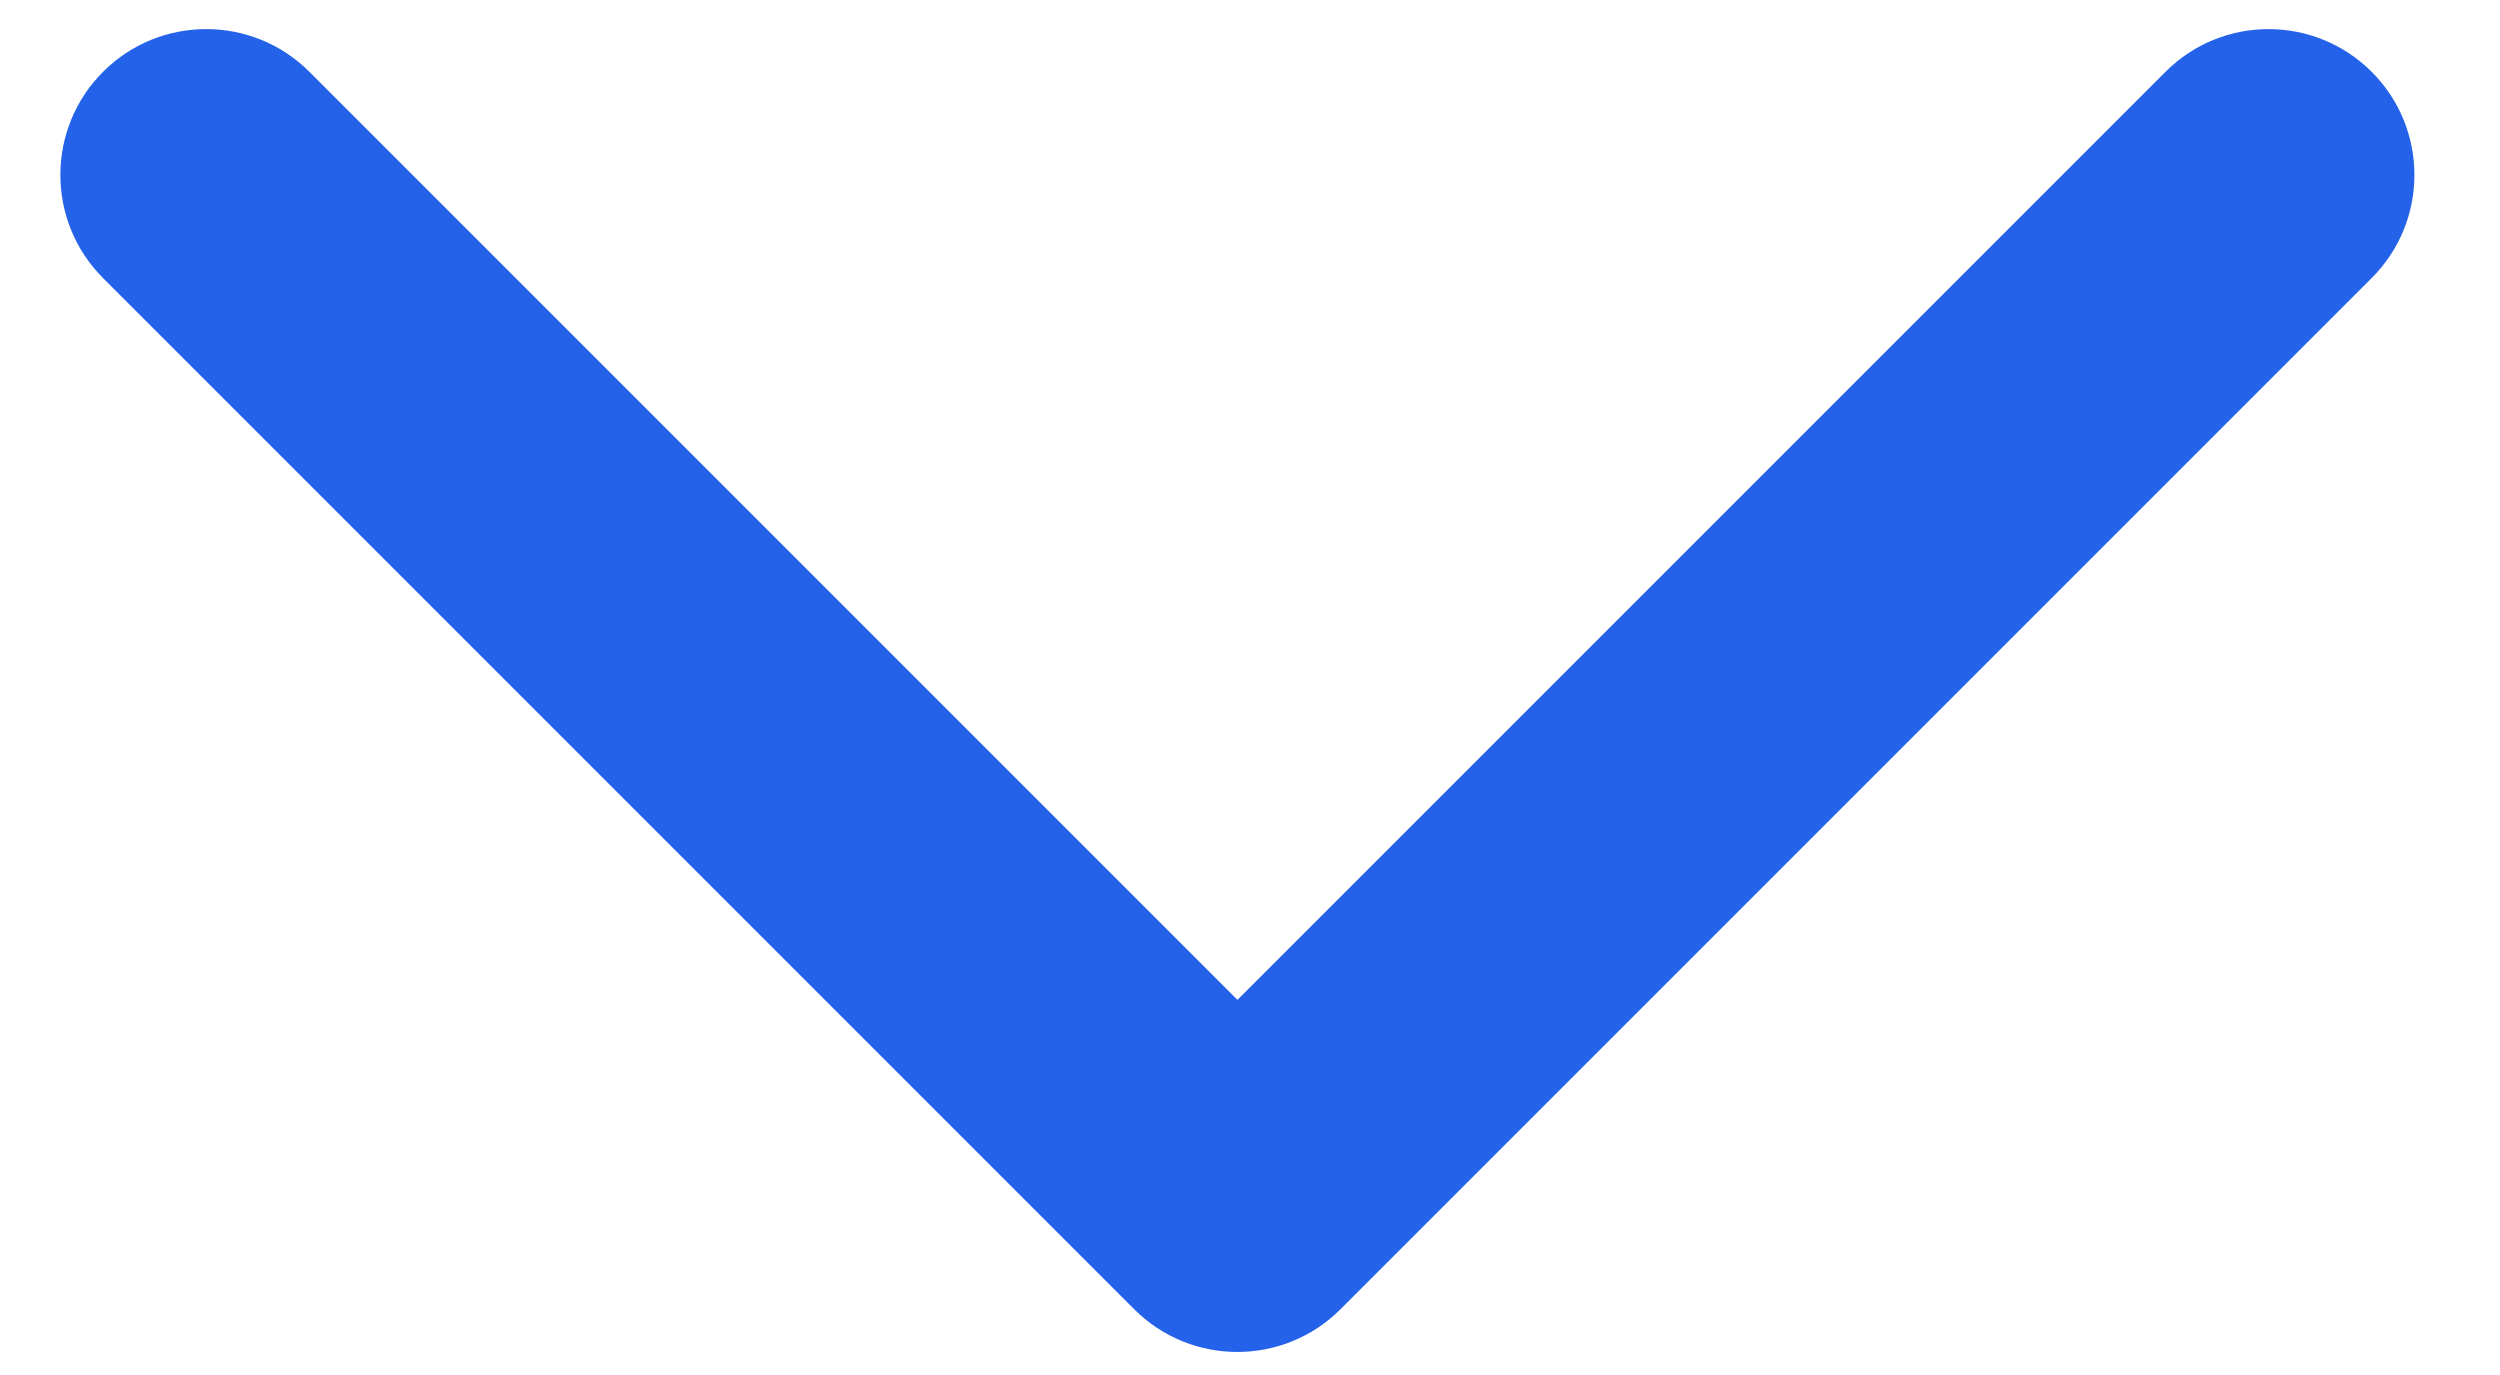
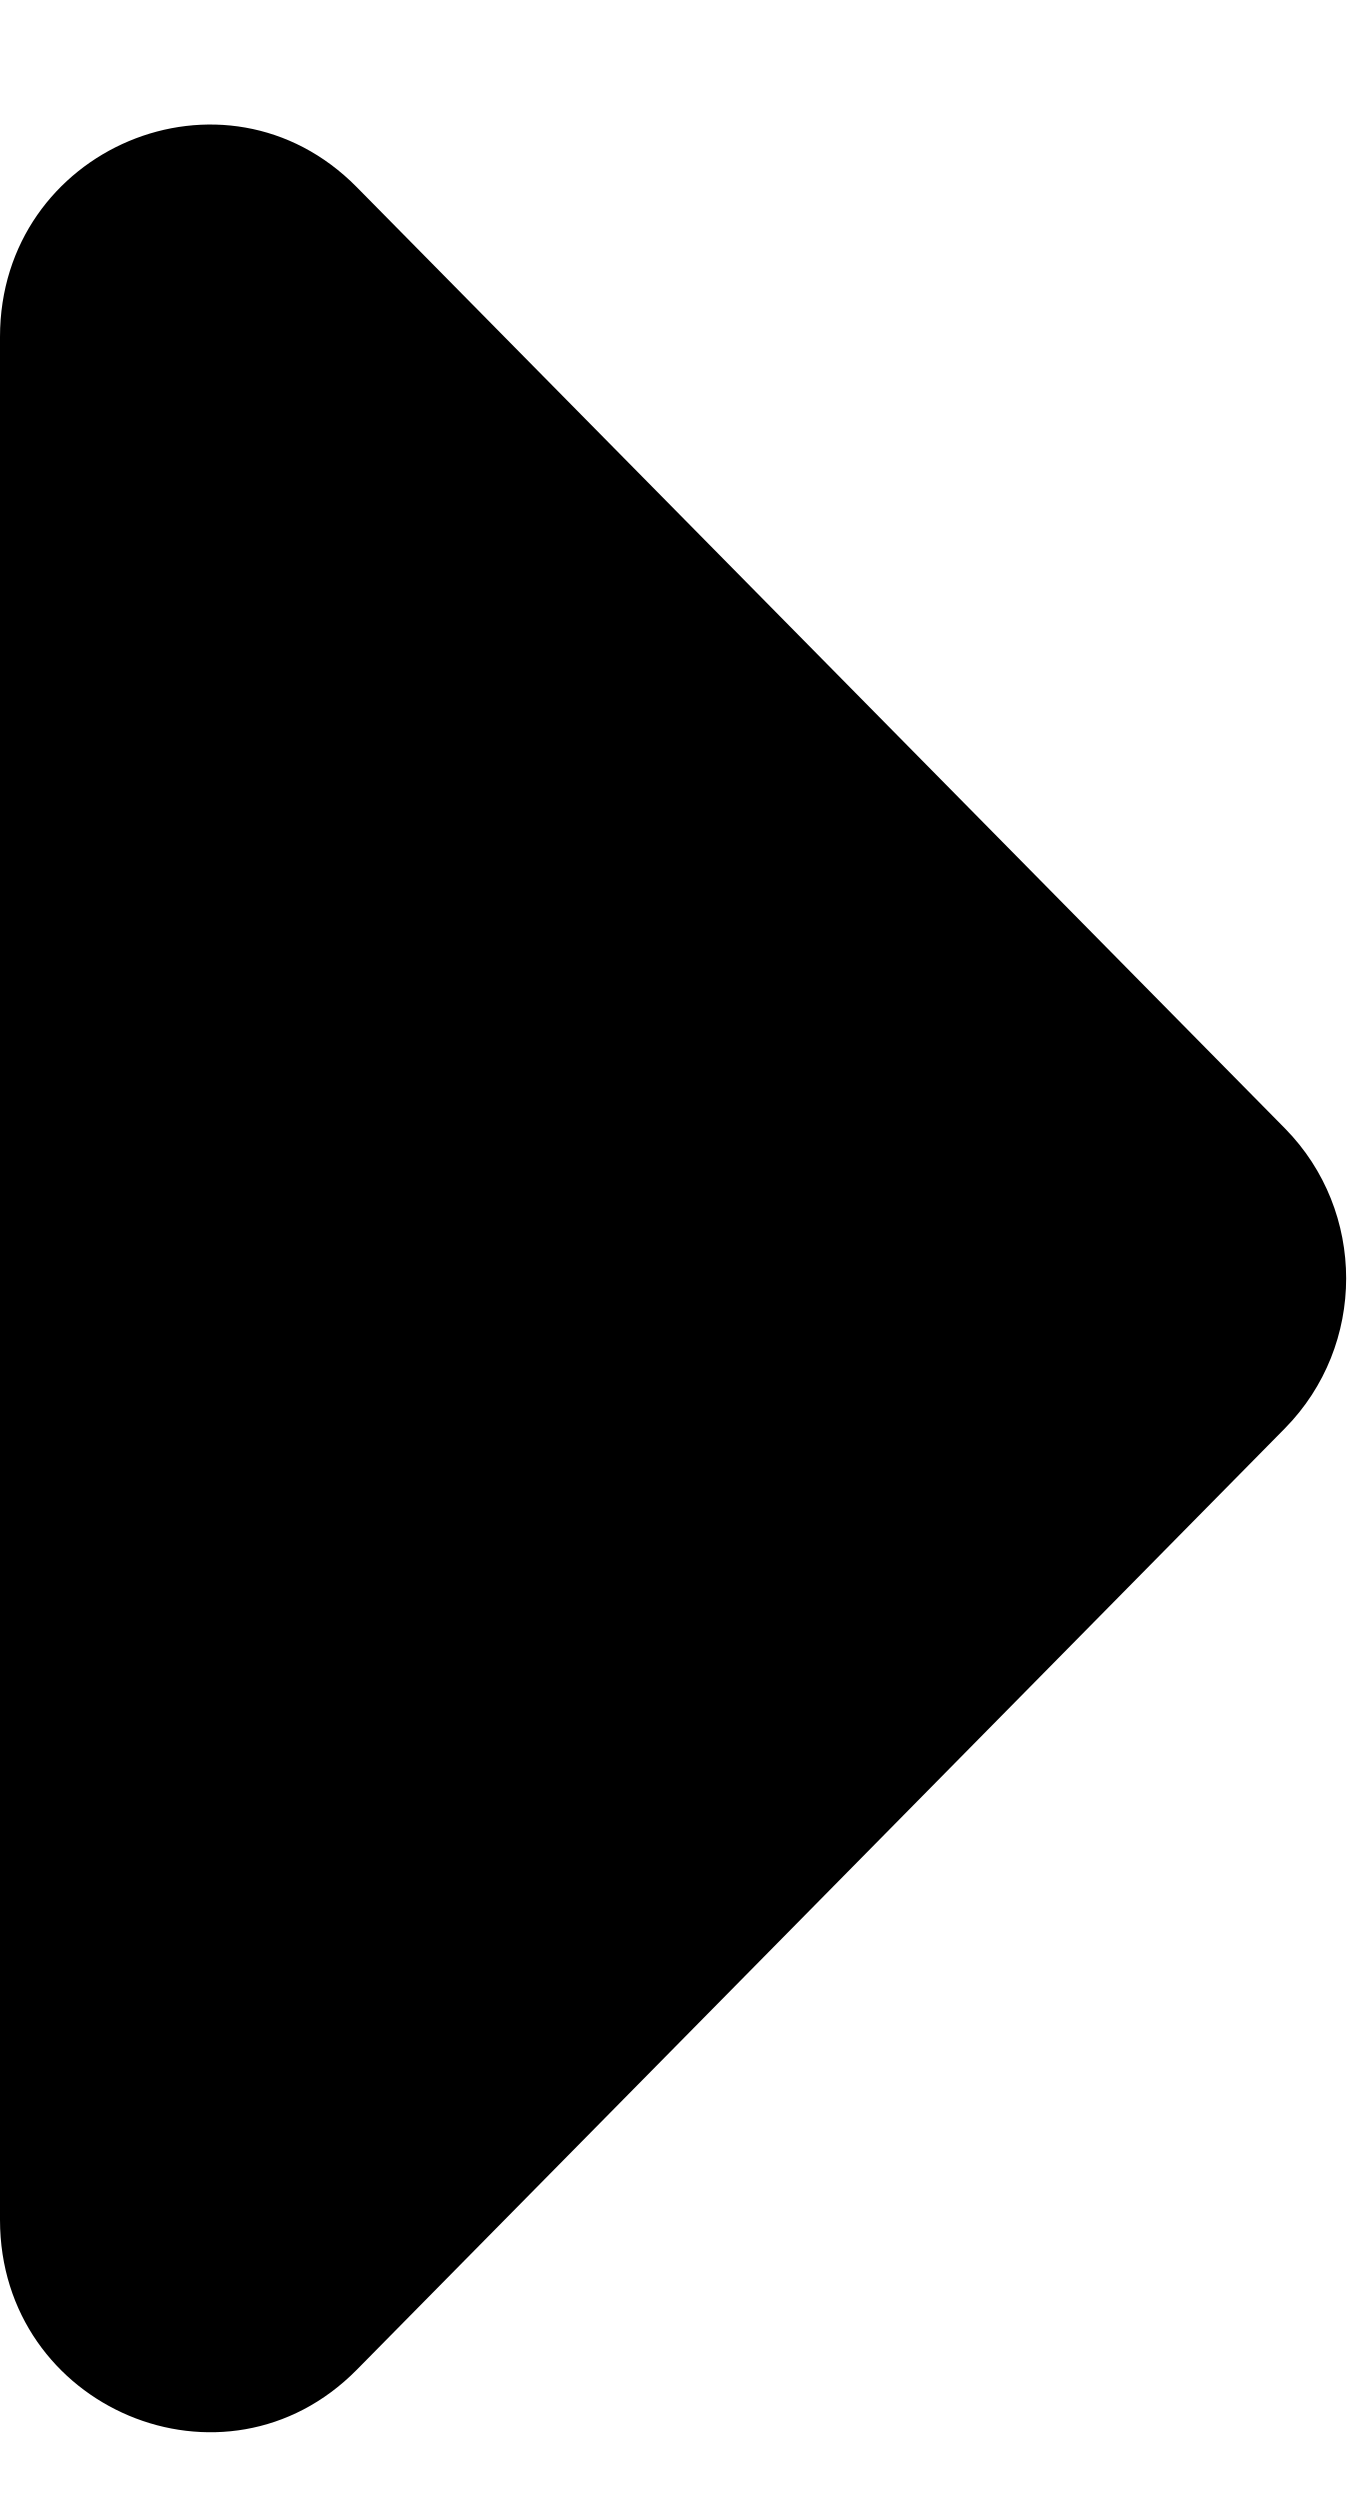
- <svg xmlns="http://www.w3.org/2000/svg" width="20px" height="11px" viewBox="0 0 20 11" version="1.1">
-   <g id="uiLogos" stroke="none" stroke-width="1" fill="none" fill-rule="evenodd">
-     <g id="Landing-Page" transform="translate(-920, -401)" fill="#2562EA">
-       <g id="Group-3" transform="translate(448, 358.5)">
-         <g id="Group-2" transform="translate(277, 0)">
-           <path d="M200.233,48.566 L210.733,48.566 C211.377,48.566 211.899,49.088 211.899,49.733 C211.899,50.377 211.377,50.899 210.733,50.899 L199.066,50.899 C198.422,50.899 197.899,50.377 197.899,49.733 L197.899,38.066 C197.899,37.422 198.422,36.899 199.066,36.899 C199.71,36.899 200.233,37.422 200.233,38.066 L200.233,48.566 Z" id="Combined-Shape" transform="translate(204.8995, 43.8995) rotate(-45) translate(-204.8995, -43.8995) " />
-         </g>
-       </g>
-     </g>
-   </g>
+ <svg xmlns="http://www.w3.org/2000/svg" width="7" height="13" viewBox="0 0 7 13" fill="none">
+   <path d="M0 1.752C0 0.77 1.17 0.278 1.855 0.973L6.682 5.868C7.106 6.299 7.106 6.996 6.682 7.427L1.855 12.323C1.17 13.017 0 12.525 0 11.543V1.752Z" fill="black" />
</svg>
